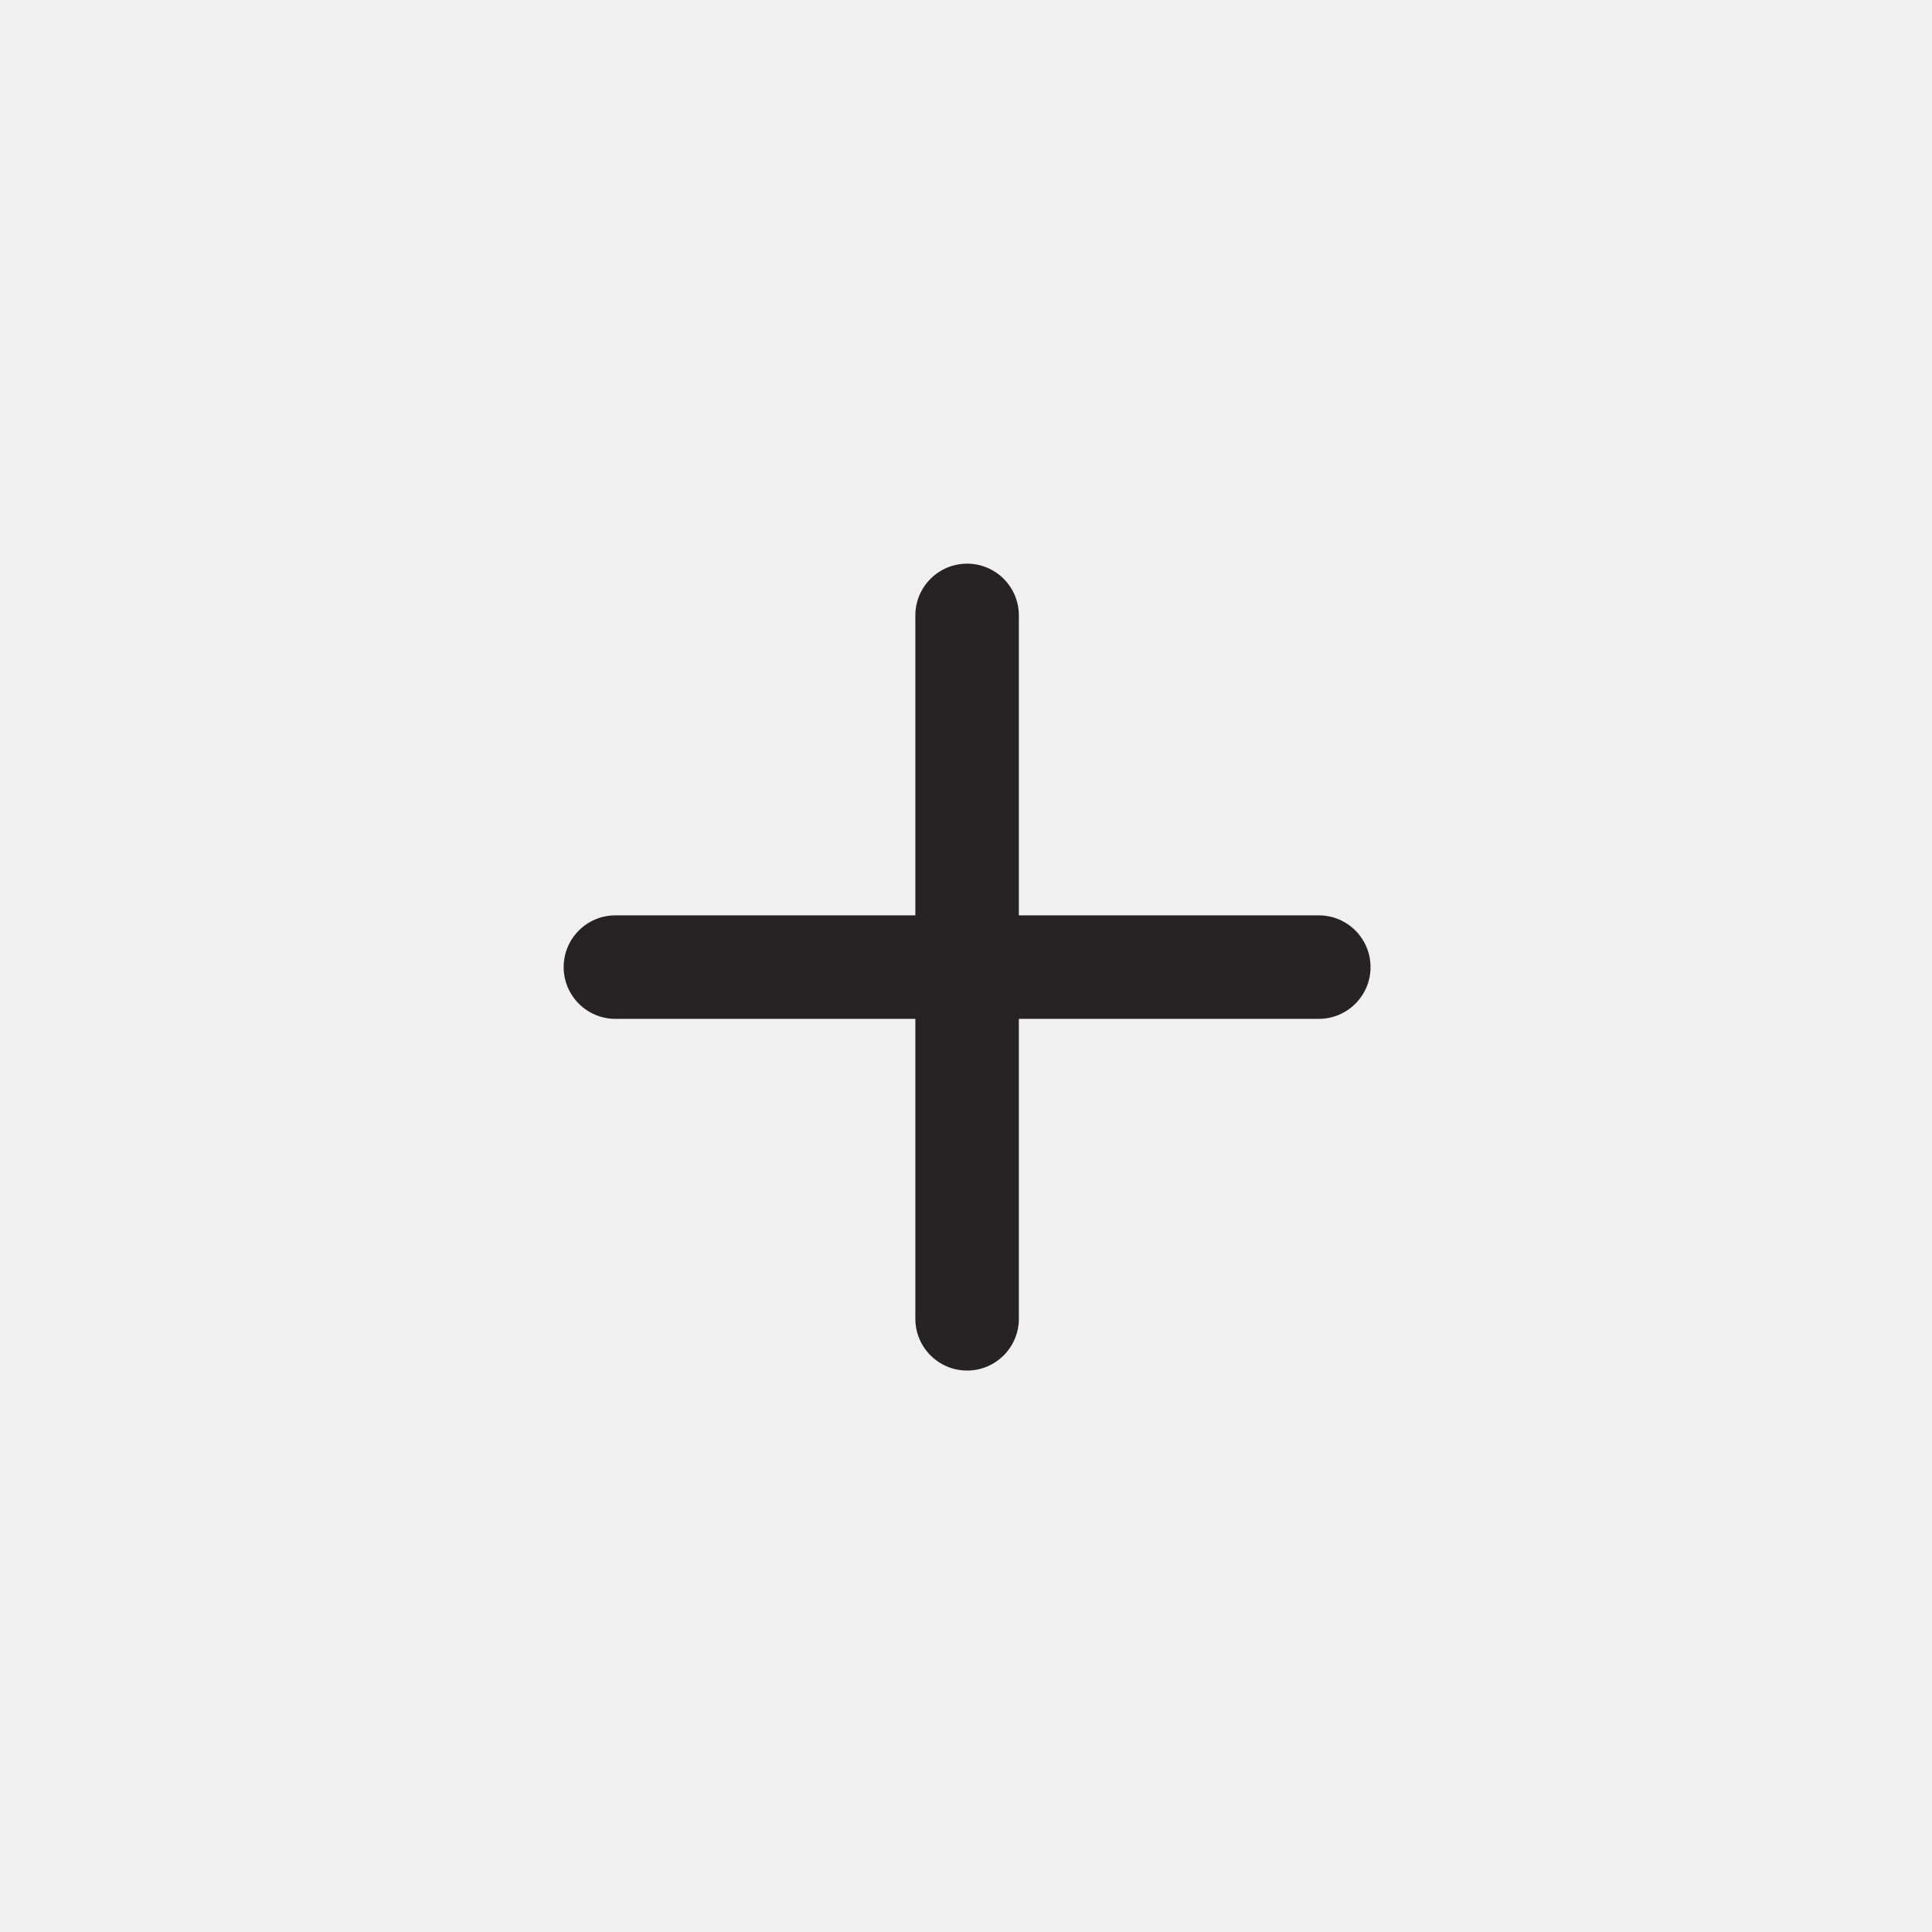
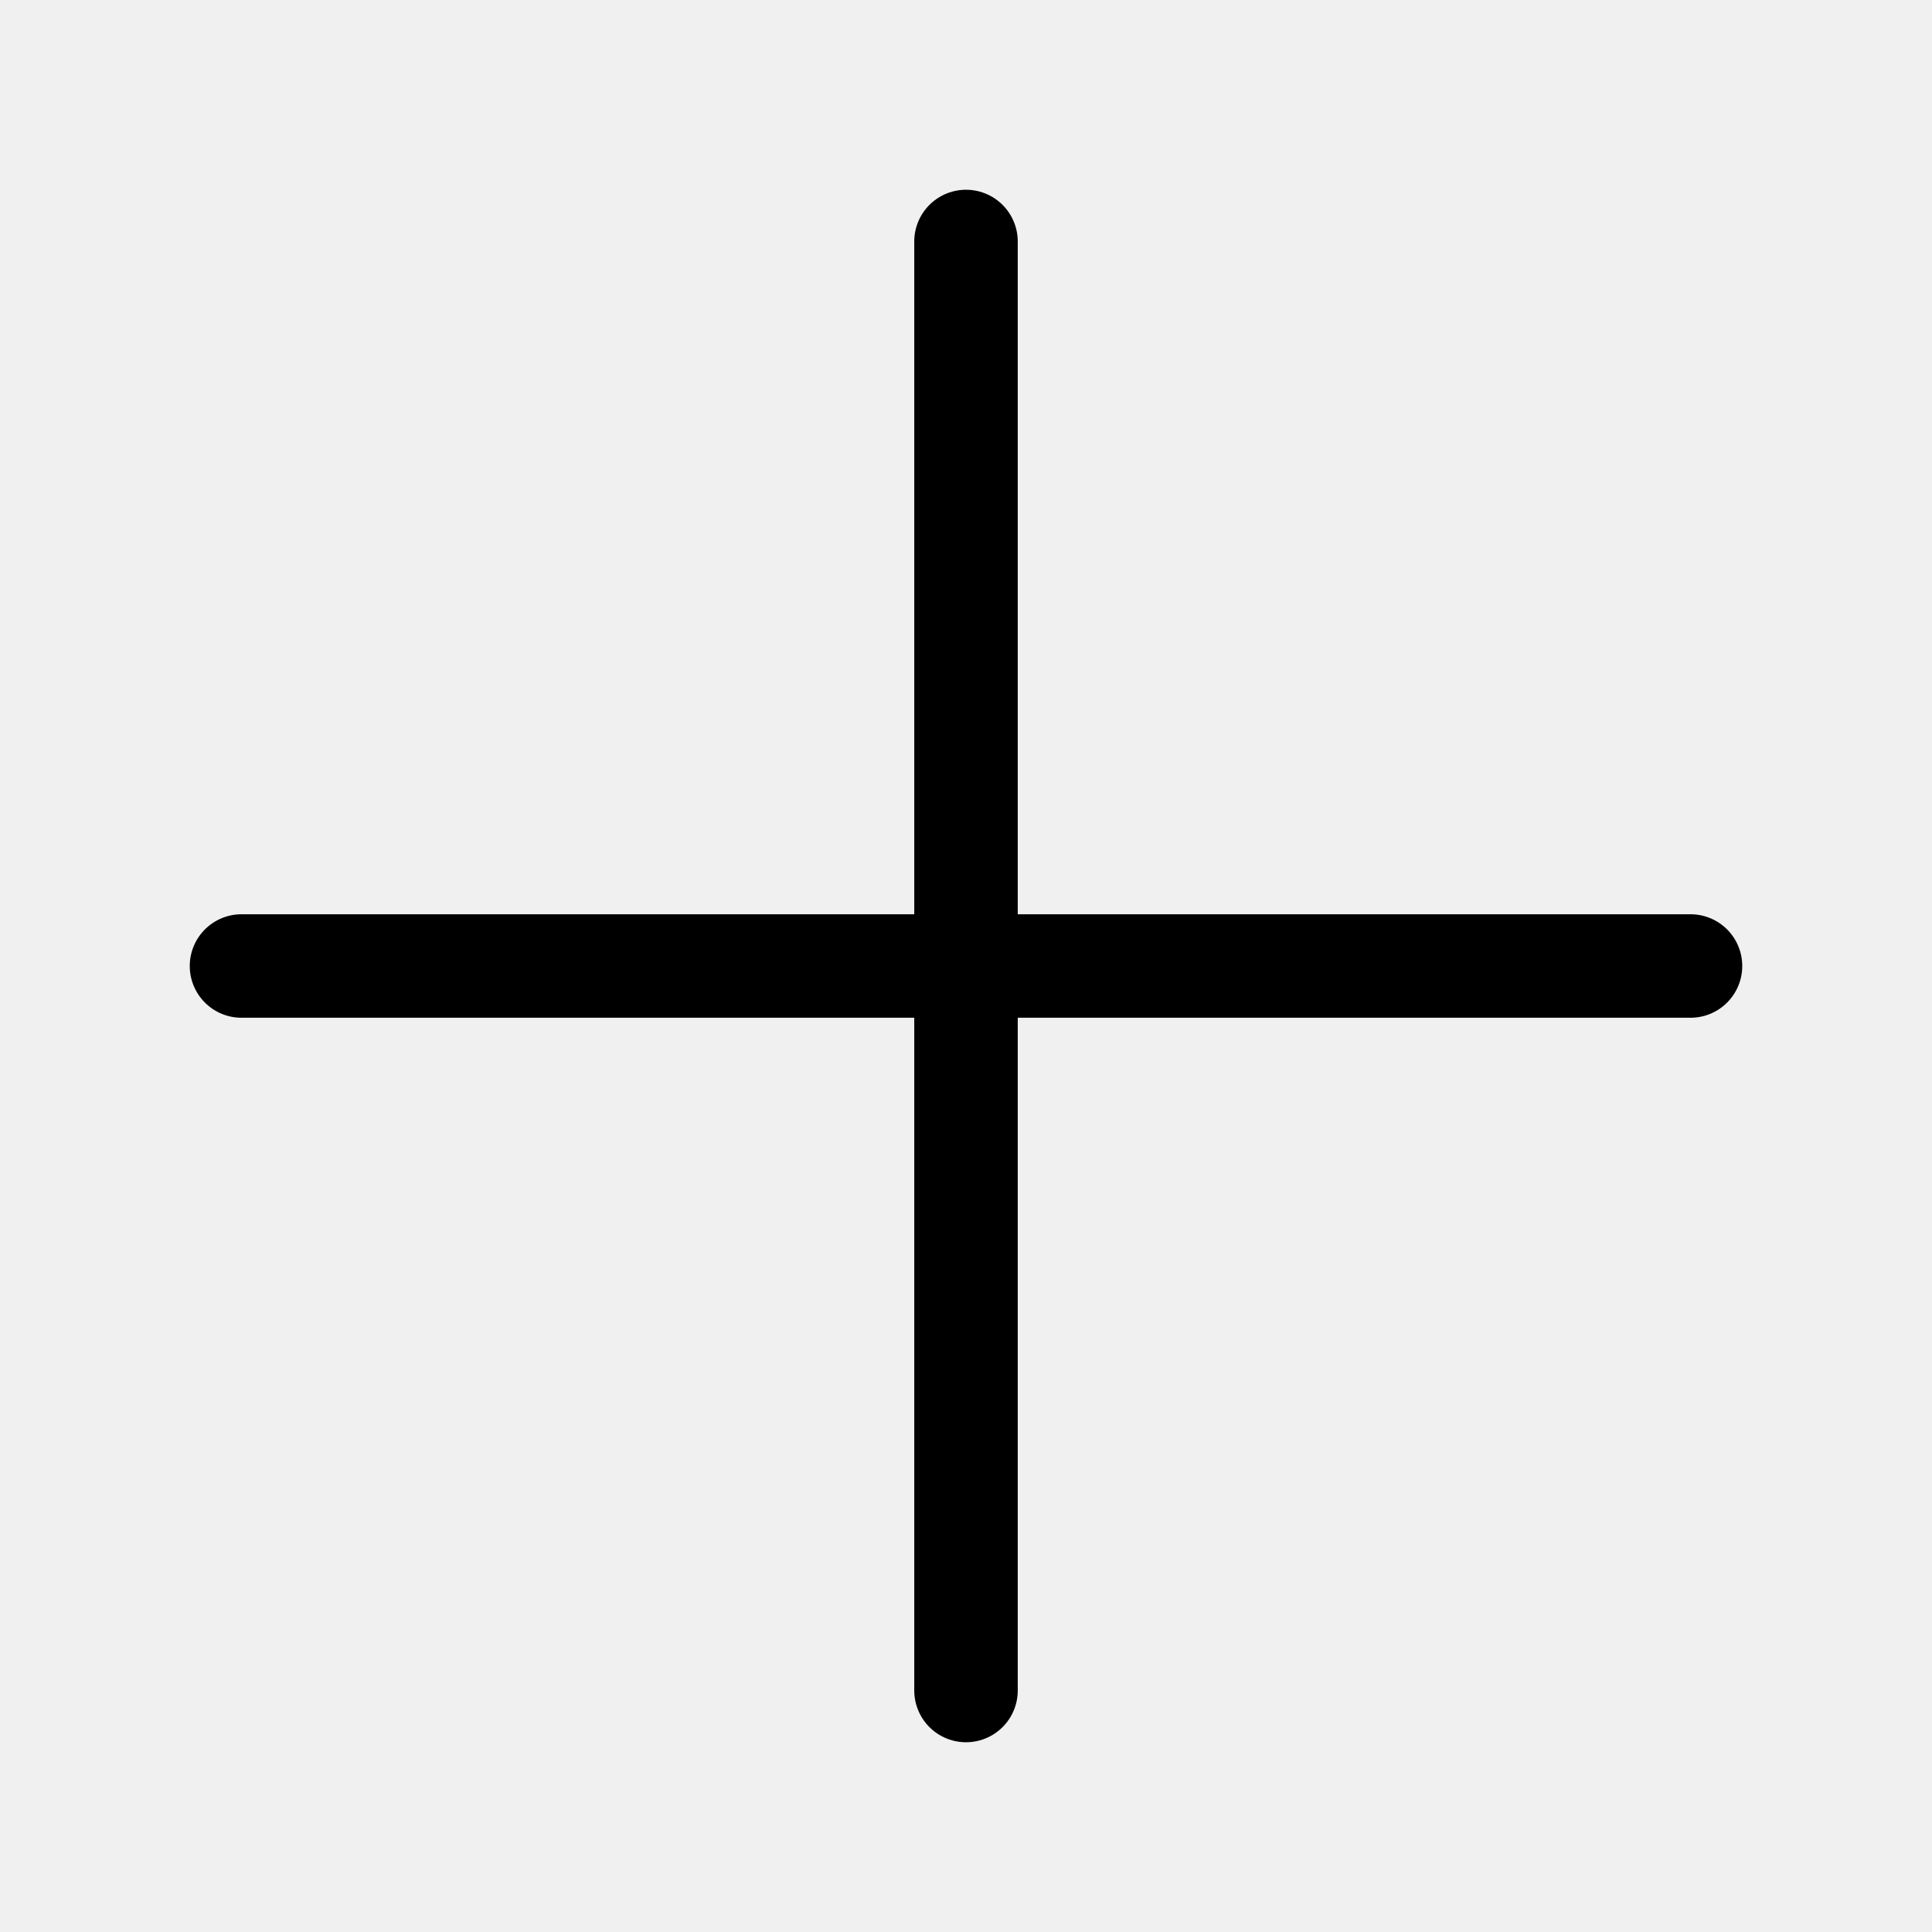
<svg xmlns="http://www.w3.org/2000/svg" width="28" height="28" viewBox="0 0 28 28" fill="none">
-   <g clip-path="url(#clip0_622_5523)">
-     <path fill-rule="evenodd" clip-rule="evenodd" d="M14.766 8.919C14.766 8.505 14.43 8.169 14.016 8.169C13.602 8.169 13.266 8.505 13.266 8.919V13.266L8.919 13.266C8.505 13.266 8.169 13.602 8.169 14.016C8.169 14.43 8.505 14.766 8.919 14.766L13.266 14.766V19.113C13.266 19.527 13.602 19.863 14.016 19.863C14.43 19.863 14.766 19.527 14.766 19.113V14.766L19.113 14.766C19.527 14.766 19.863 14.43 19.863 14.016C19.863 13.602 19.527 13.266 19.113 13.266L14.766 13.266V8.919Z" fill="#252323" />
-   </g>
-   <defs>
-     <clipPath id="clip0_622_5523">
-       <rect width="28" height="28" fill="white" />
-     </clipPath>
-   </defs>
+   <path d="M14 3.5V14M14 24.5V14M14 14H24.5M14 14H3.5" stroke="black" stroke-width="1.5" stroke-linecap="round" />
</svg>
